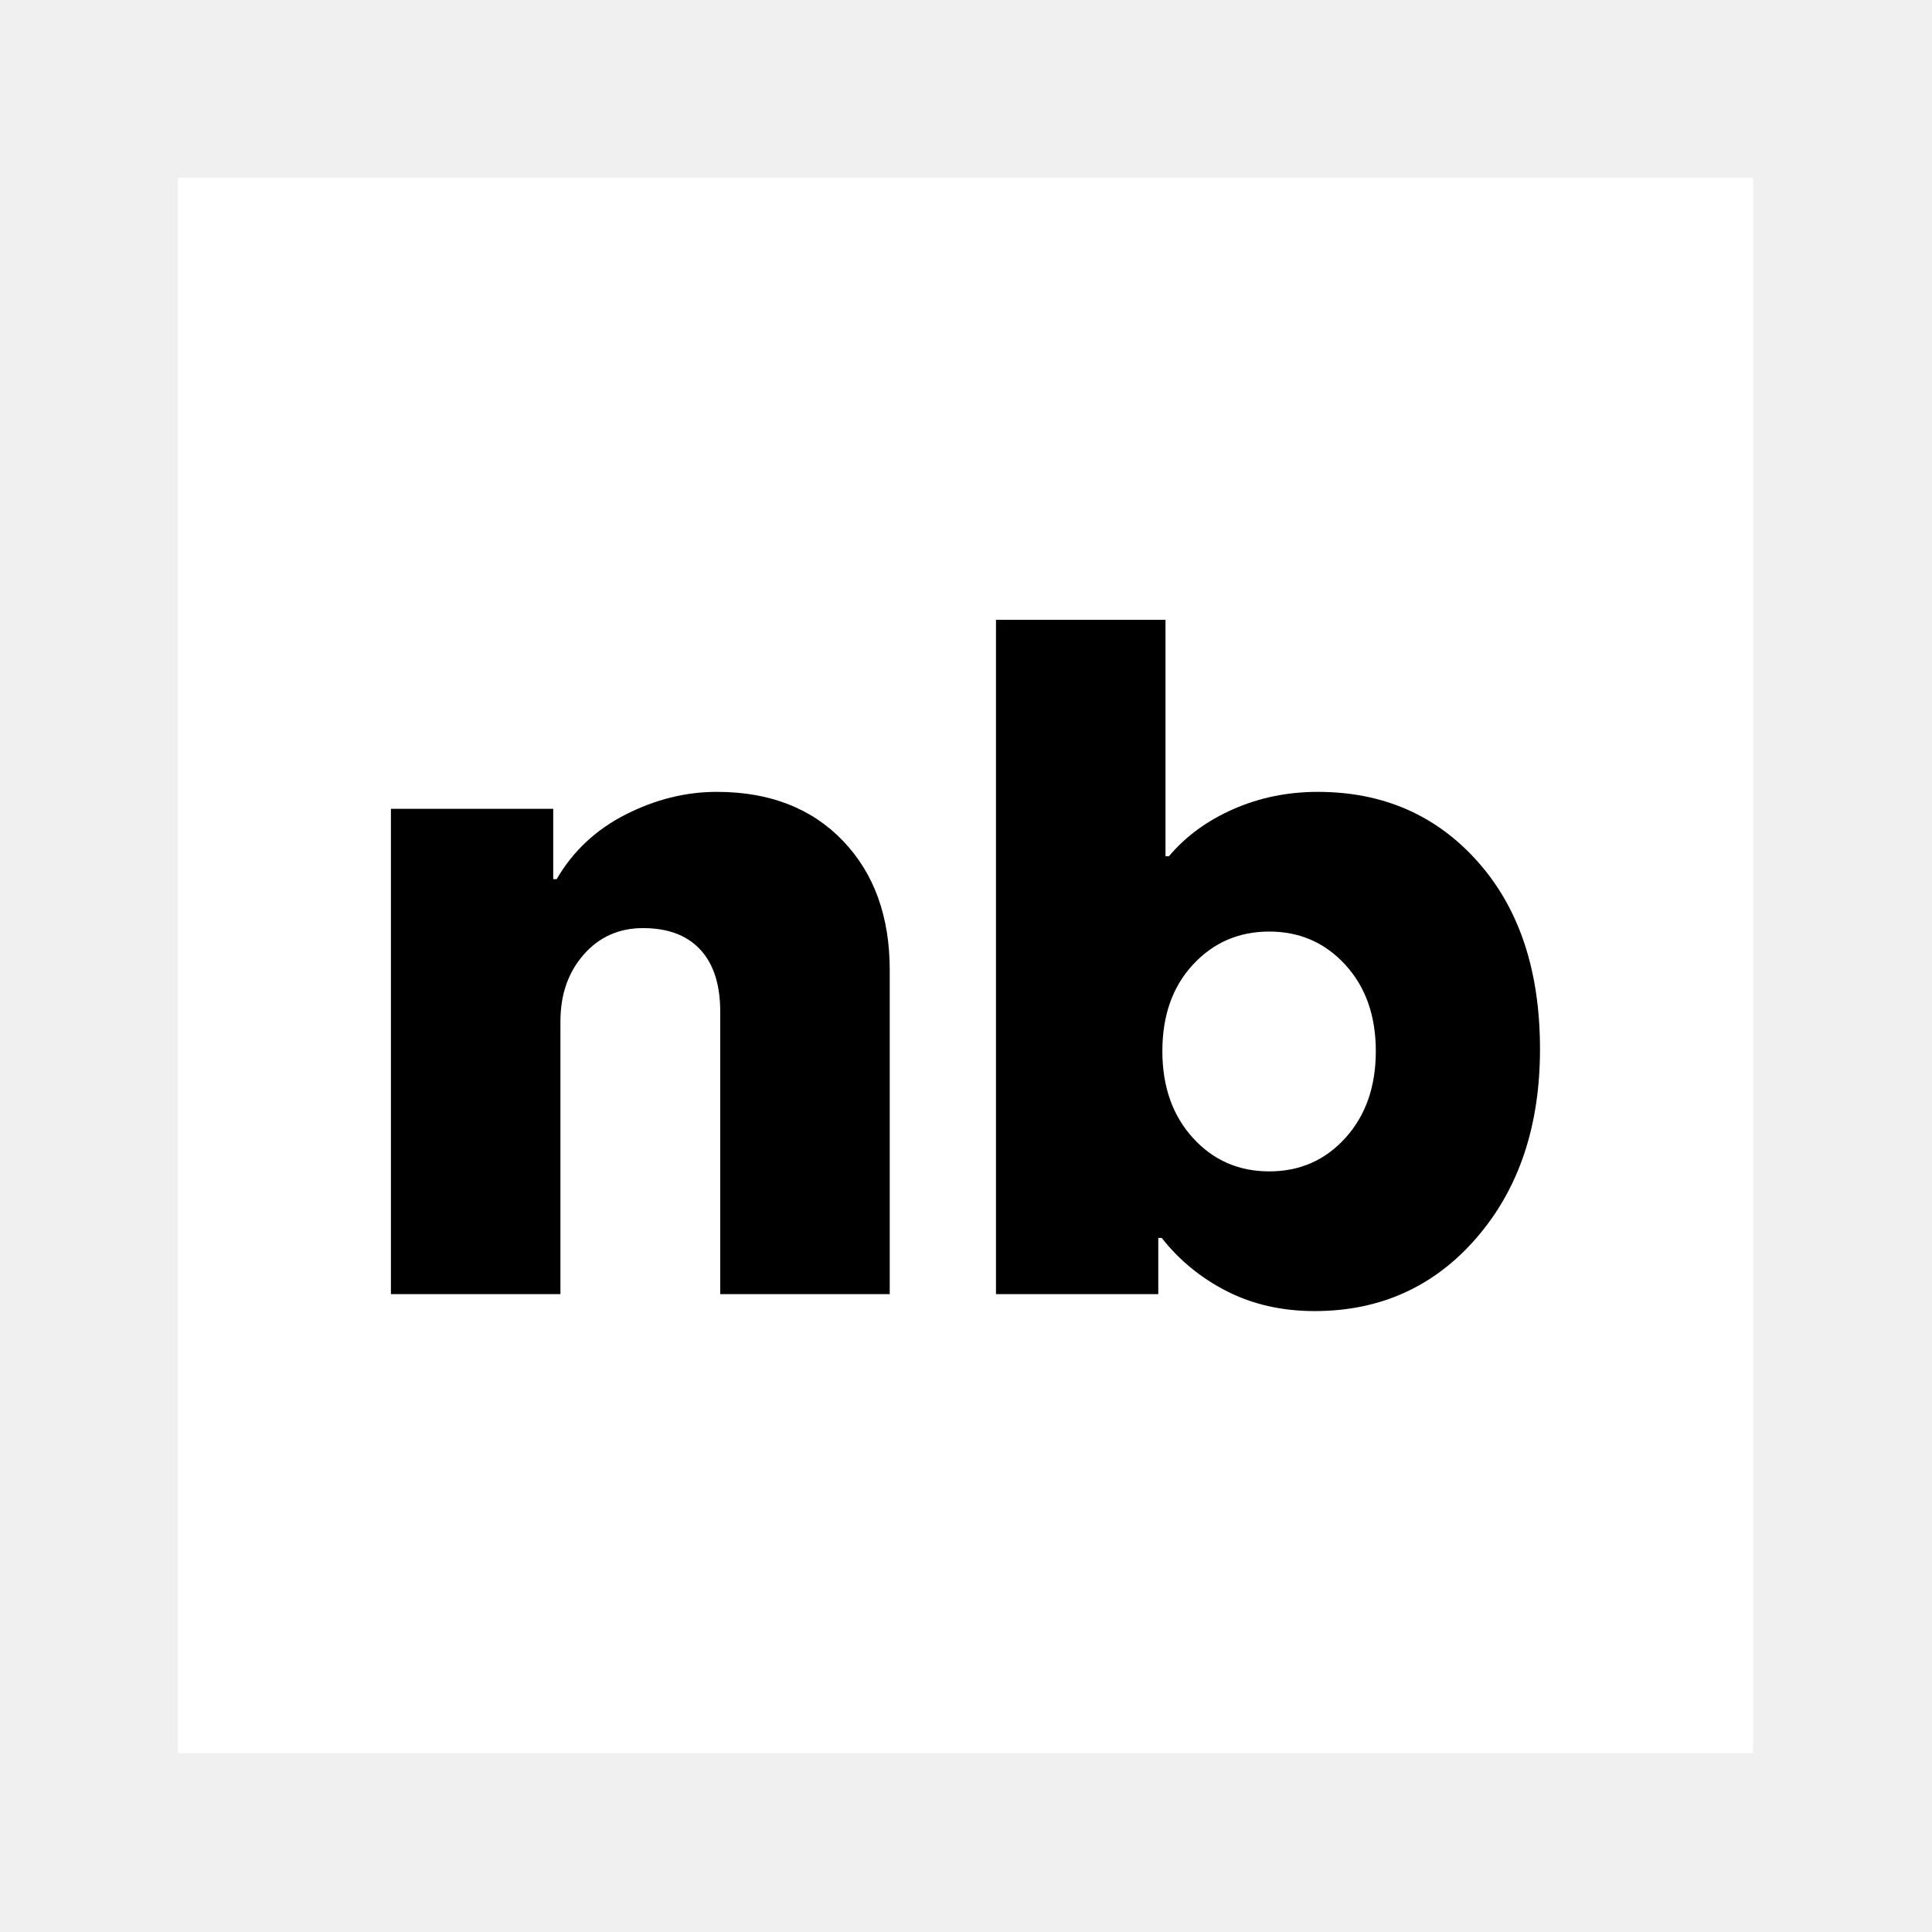
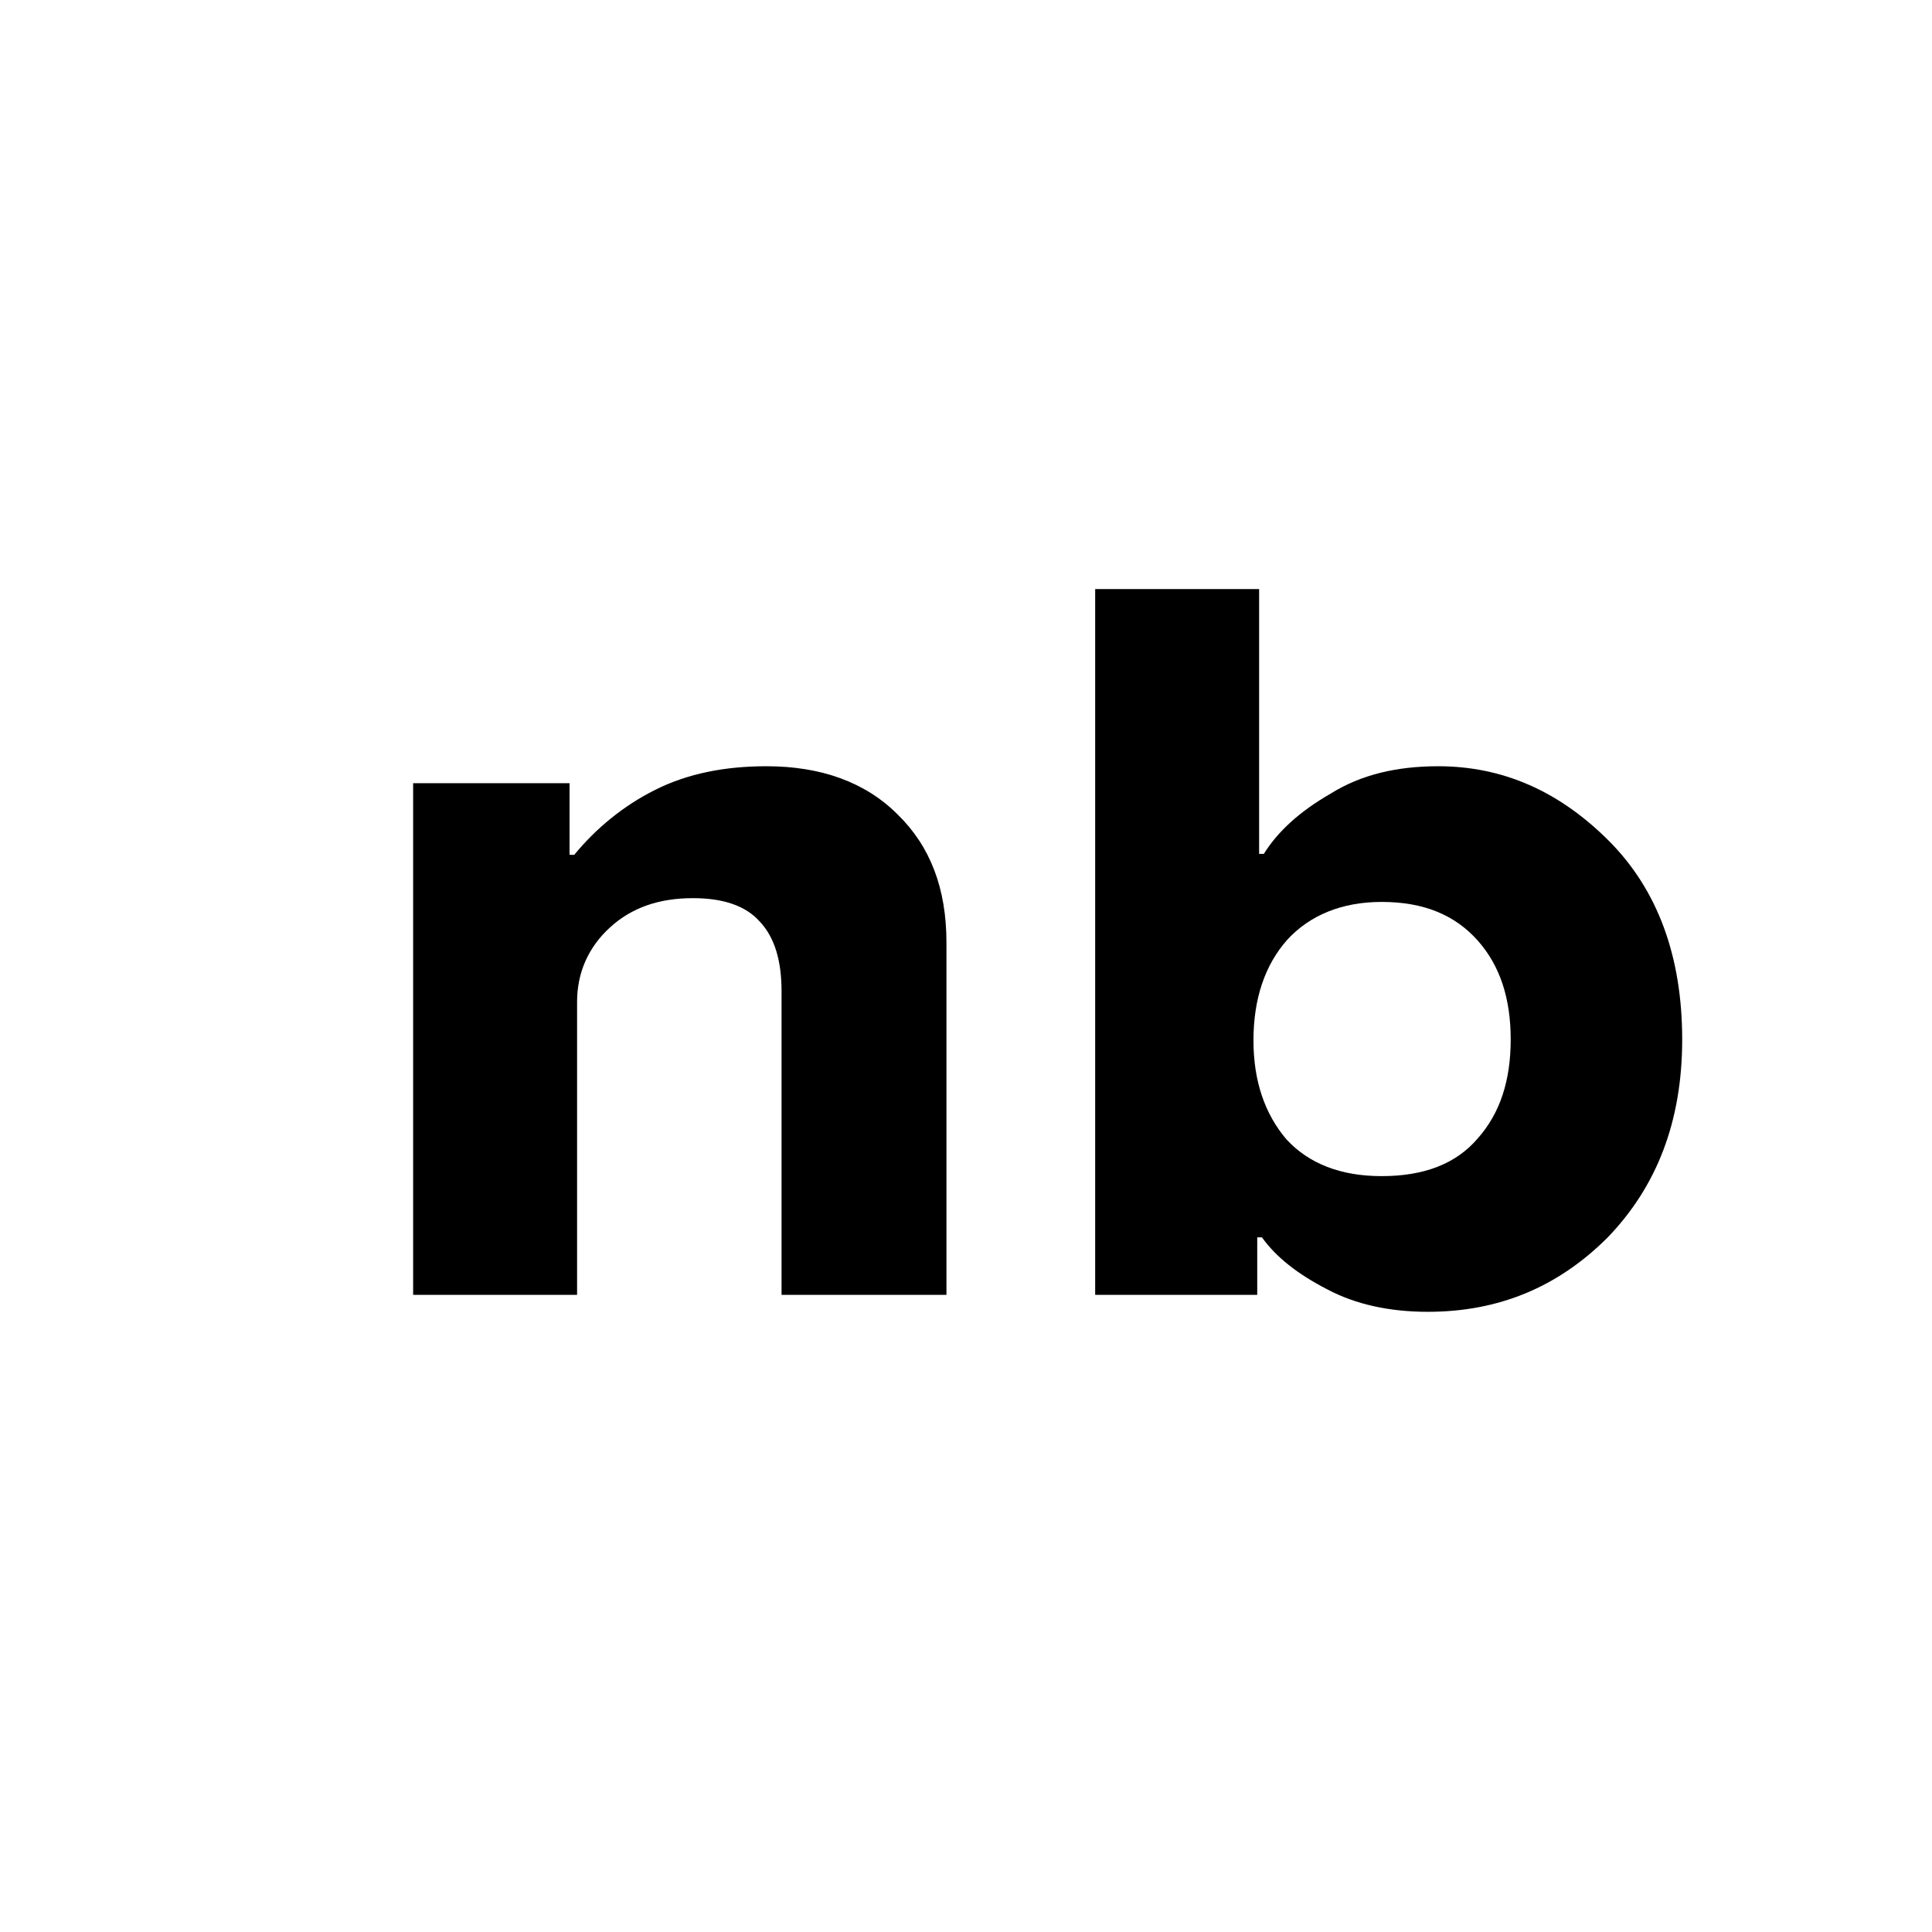
- <svg xmlns="http://www.w3.org/2000/svg" width="100%" height="100%" viewBox="0 0 1077 1077" version="1.1" xml:space="preserve" style="fill-rule:evenodd;clip-rule:evenodd;stroke-linejoin:round;stroke-miterlimit:2;">
-   <rect x="99.149" y="99.149" width="878.101" height="878.101" style="fill:#fff;" />
-   <path d="M217.924,721.414l0,-270.535l90.471,0l0,50.573l-8.486,-11.373l10.409,0c9.099,-15.634 21.932,-27.651 38.499,-36.051c16.567,-8.4 33.482,-12.599 50.746,-12.599c29.398,0 52.818,9.071 70.26,27.212c17.442,18.142 26.162,42.203 26.162,72.183l0,180.589l-94.494,0l0,-157.491c0,-15.049 -3.705,-26.568 -11.115,-34.558c-7.407,-7.992 -18.051,-11.988 -31.933,-11.988c-13.417,0 -24.442,4.928 -33.077,14.785c-8.632,9.857 -12.948,22.252 -12.948,37.187l0,152.065l-94.494,0Z" style="fill-rule:nonzero;" />
-   <path d="M732.832,730.864c-18.081,0 -34.355,-3.675 -48.822,-11.024c-14.467,-7.35 -26.6,-17.265 -36.399,-29.747l-22.922,0l20.999,-21.876l0,53.198l-90.471,0l0,-375.878l94.494,0l0,131.767l1.928,0c9.332,-11.082 21.289,-19.831 35.87,-26.248c14.584,-6.417 30.276,-9.626 47.075,-9.626c36.398,0 66.146,12.993 89.245,38.979c23.099,25.986 34.648,60.795 34.648,104.428c0,42.872 -11.783,77.929 -35.349,105.17c-23.566,27.238 -53.664,40.857 -90.295,40.857Zm-25.285,-77.872c17.089,0 31.262,-6.241 42.518,-18.723c11.259,-12.482 16.889,-28.581 16.889,-48.297c0,-19.716 -5.658,-35.757 -16.975,-48.121c-11.314,-12.367 -25.458,-18.55 -42.432,-18.55c-16.974,0 -31.148,6.14 -42.522,18.419c-11.374,12.277 -17.061,28.361 -17.061,48.252c0,19.716 5.657,35.815 16.971,48.297c11.317,12.482 25.521,18.723 42.613,18.723Z" style="fill-rule:nonzero;" />
+ <svg xmlns="http://www.w3.org/2000/svg" width="100%" height="100%" viewBox="0 0 1080 1080" version="1.1" xml:space="preserve" style="fill-rule:evenodd;clip-rule:evenodd;stroke-linejoin:round;stroke-miterlimit:2;">
+   <rect x="0" y="0" width="1080" height="1080" style="fill:white;" />
+   <g transform="matrix(1.676877,0,0,1.676877,-366.719,-282.095)">
+     <g transform="matrix(314.1104,0,0,314.1104,330.3433,599.878)">
+       <path d="M0.083,-0L0.083,-0.543L0.249,-0.543L0.249,-0.447L0.233,-0.467L0.254,-0.467C0.277,-0.495 0.306,-0.519 0.34,-0.536C0.374,-0.553 0.413,-0.561 0.458,-0.561C0.516,-0.561 0.563,-0.544 0.597,-0.51C0.632,-0.476 0.649,-0.431 0.649,-0.374L0.649,-0L0.474,-0L0.474,-0.322C0.474,-0.354 0.467,-0.379 0.451,-0.396C0.436,-0.413 0.412,-0.421 0.38,-0.421C0.344,-0.421 0.315,-0.411 0.292,-0.39C0.269,-0.369 0.257,-0.342 0.257,-0.311L0.257,-0L0.083,-0Z" style="fill-rule:nonzero;" />
+     </g>
+     <g transform="matrix(314.1104,0,0,314.1104,557.7074,599.878)">
+       <path d="M0.436,0.018C0.395,0.018 0.359,0.01 0.329,-0.006C0.298,-0.022 0.275,-0.04 0.26,-0.061L0.215,-0.061L0.255,-0.103L0.255,-0L0.083,-0L0.083,-0.749L0.257,-0.749L0.257,-0.468L0.262,-0.468C0.277,-0.492 0.3,-0.513 0.333,-0.532C0.365,-0.552 0.403,-0.561 0.447,-0.561C0.515,-0.561 0.575,-0.535 0.628,-0.482C0.68,-0.43 0.706,-0.359 0.706,-0.271C0.706,-0.184 0.679,-0.115 0.627,-0.061C0.574,-0.008 0.511,0.018 0.436,0.018ZM0.387,-0.126C0.432,-0.126 0.466,-0.139 0.489,-0.166C0.513,-0.193 0.524,-0.228 0.524,-0.271C0.524,-0.314 0.513,-0.349 0.489,-0.376C0.465,-0.403 0.432,-0.417 0.387,-0.417C0.345,-0.417 0.311,-0.403 0.287,-0.377C0.263,-0.35 0.251,-0.314 0.251,-0.27C0.251,-0.227 0.263,-0.192 0.286,-0.165C0.31,-0.139 0.344,-0.126 0.387,-0.126Z" style="fill-rule:nonzero;" />
+     </g>
+     <g transform="matrix(314.1104,0,0,314.1104,792.0865,599.878)">
+         </g>
+   </g>
</svg>
